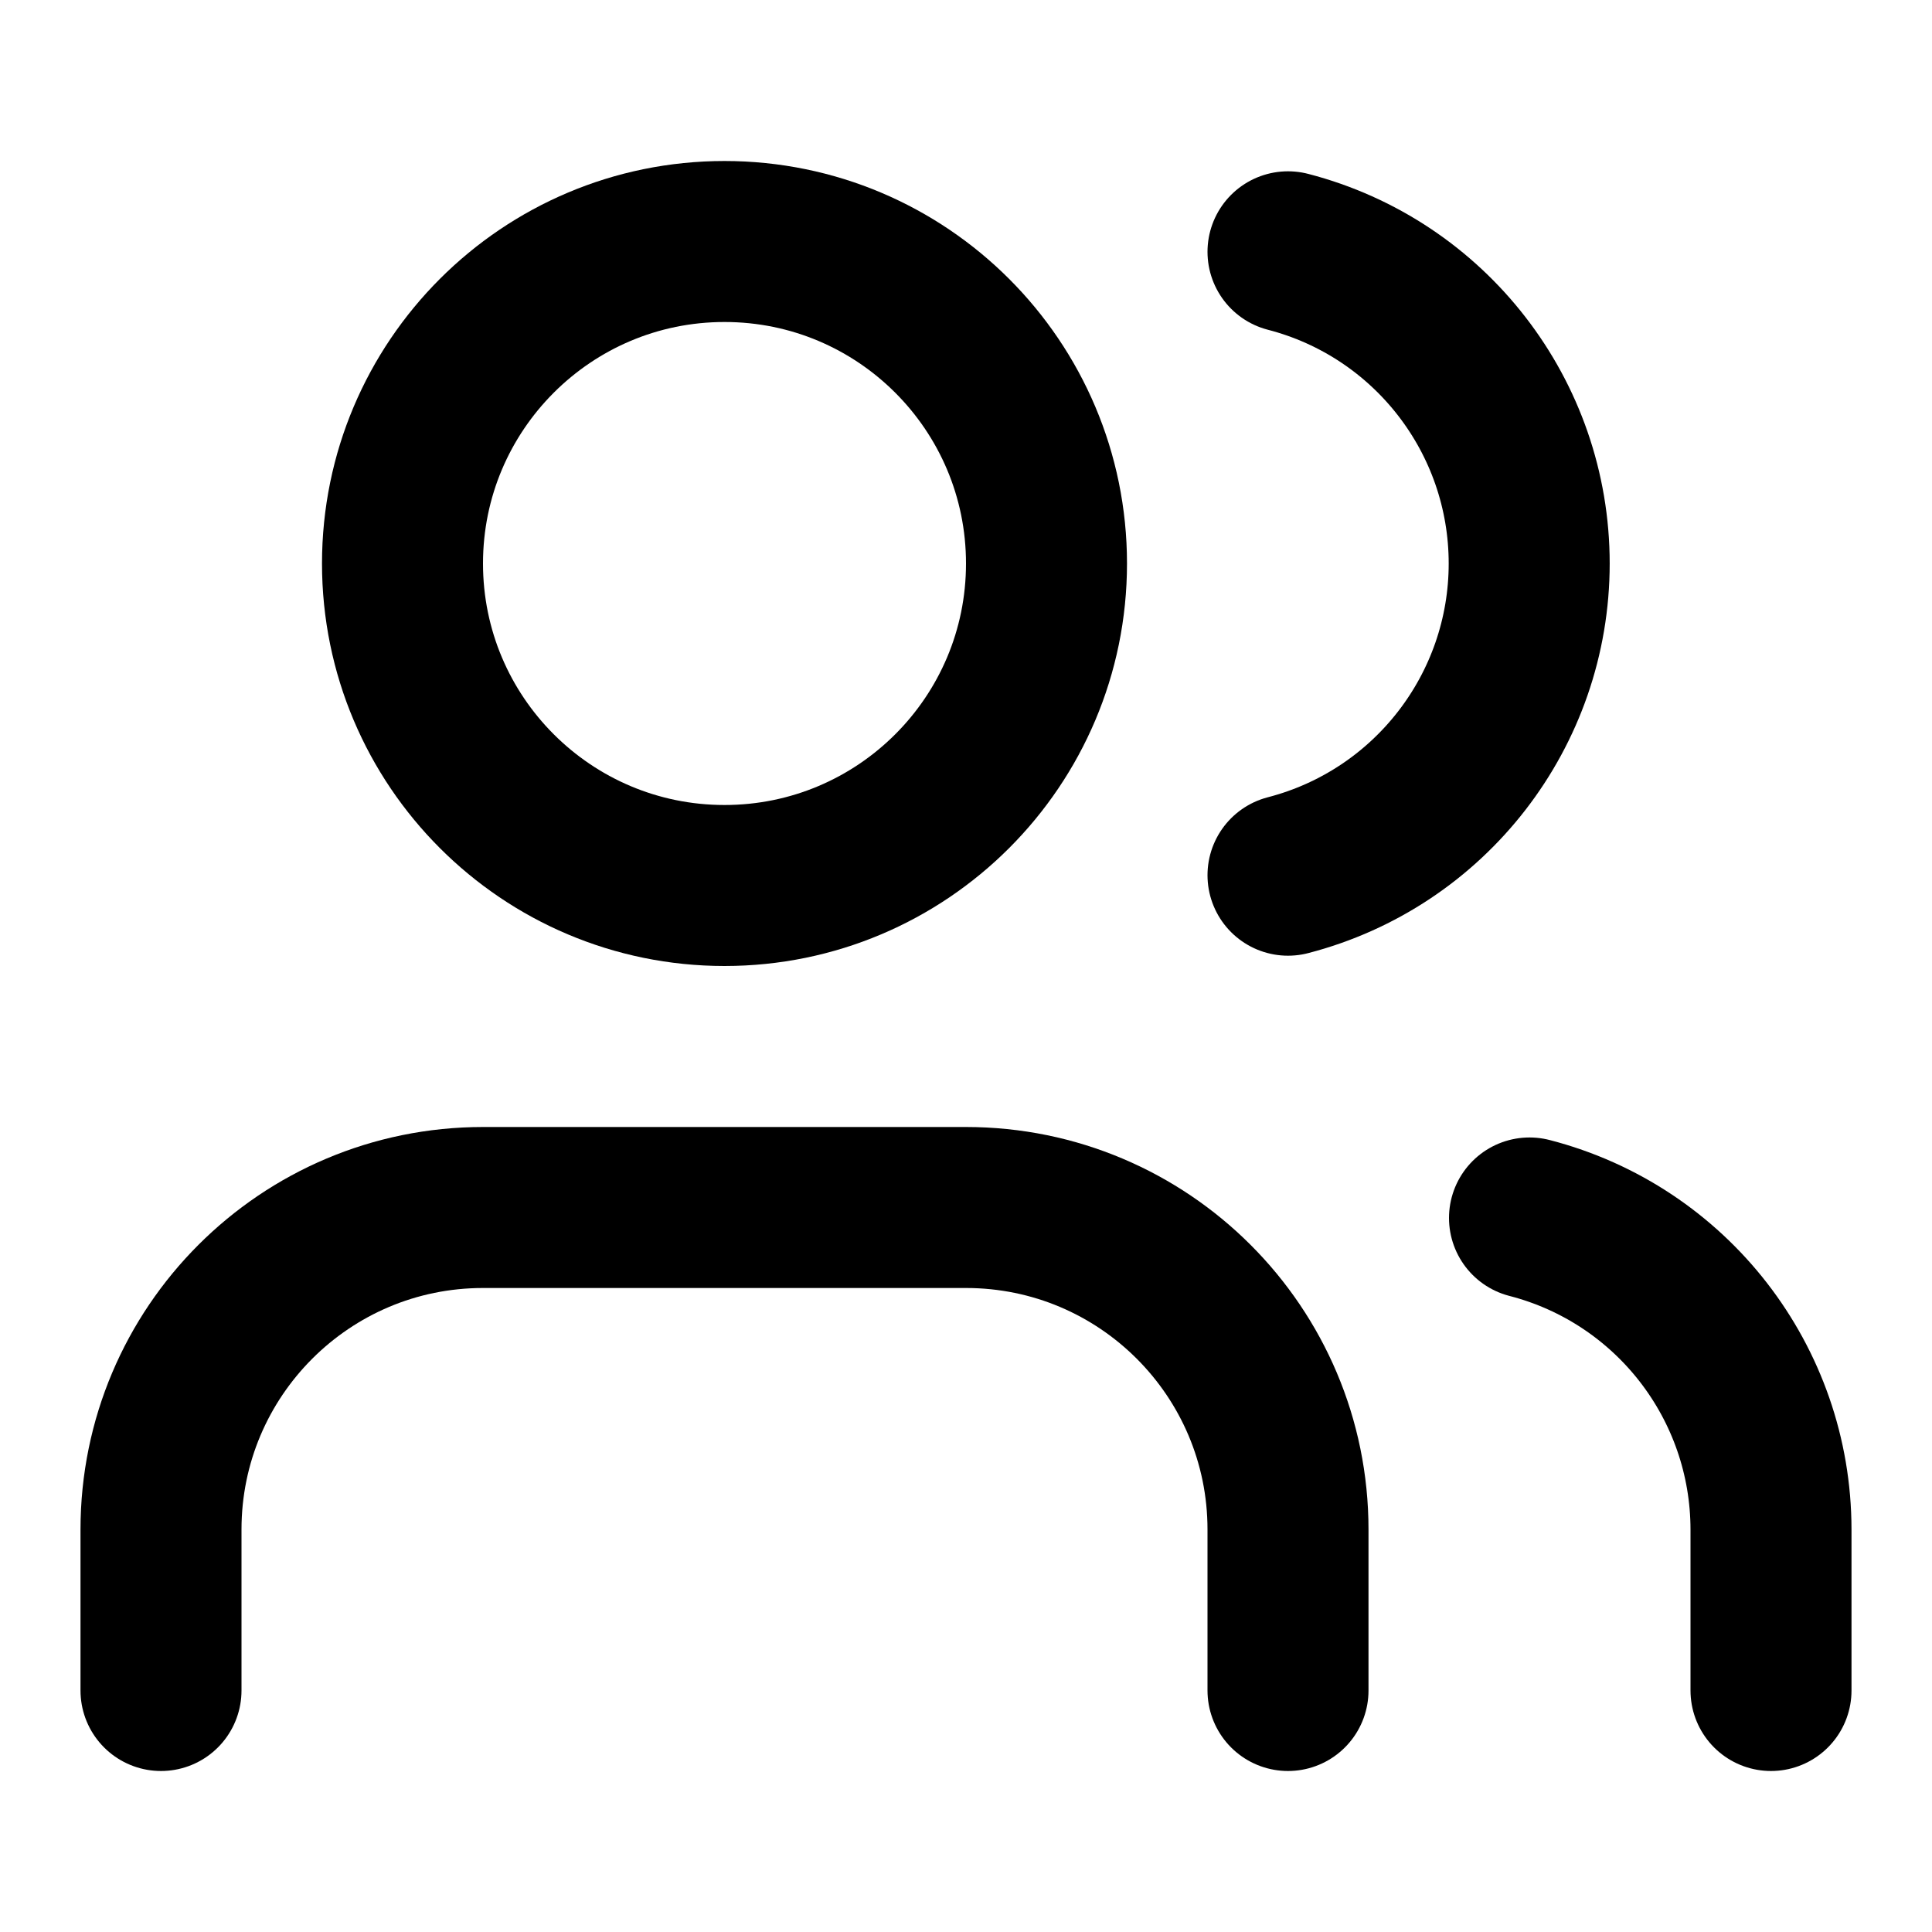
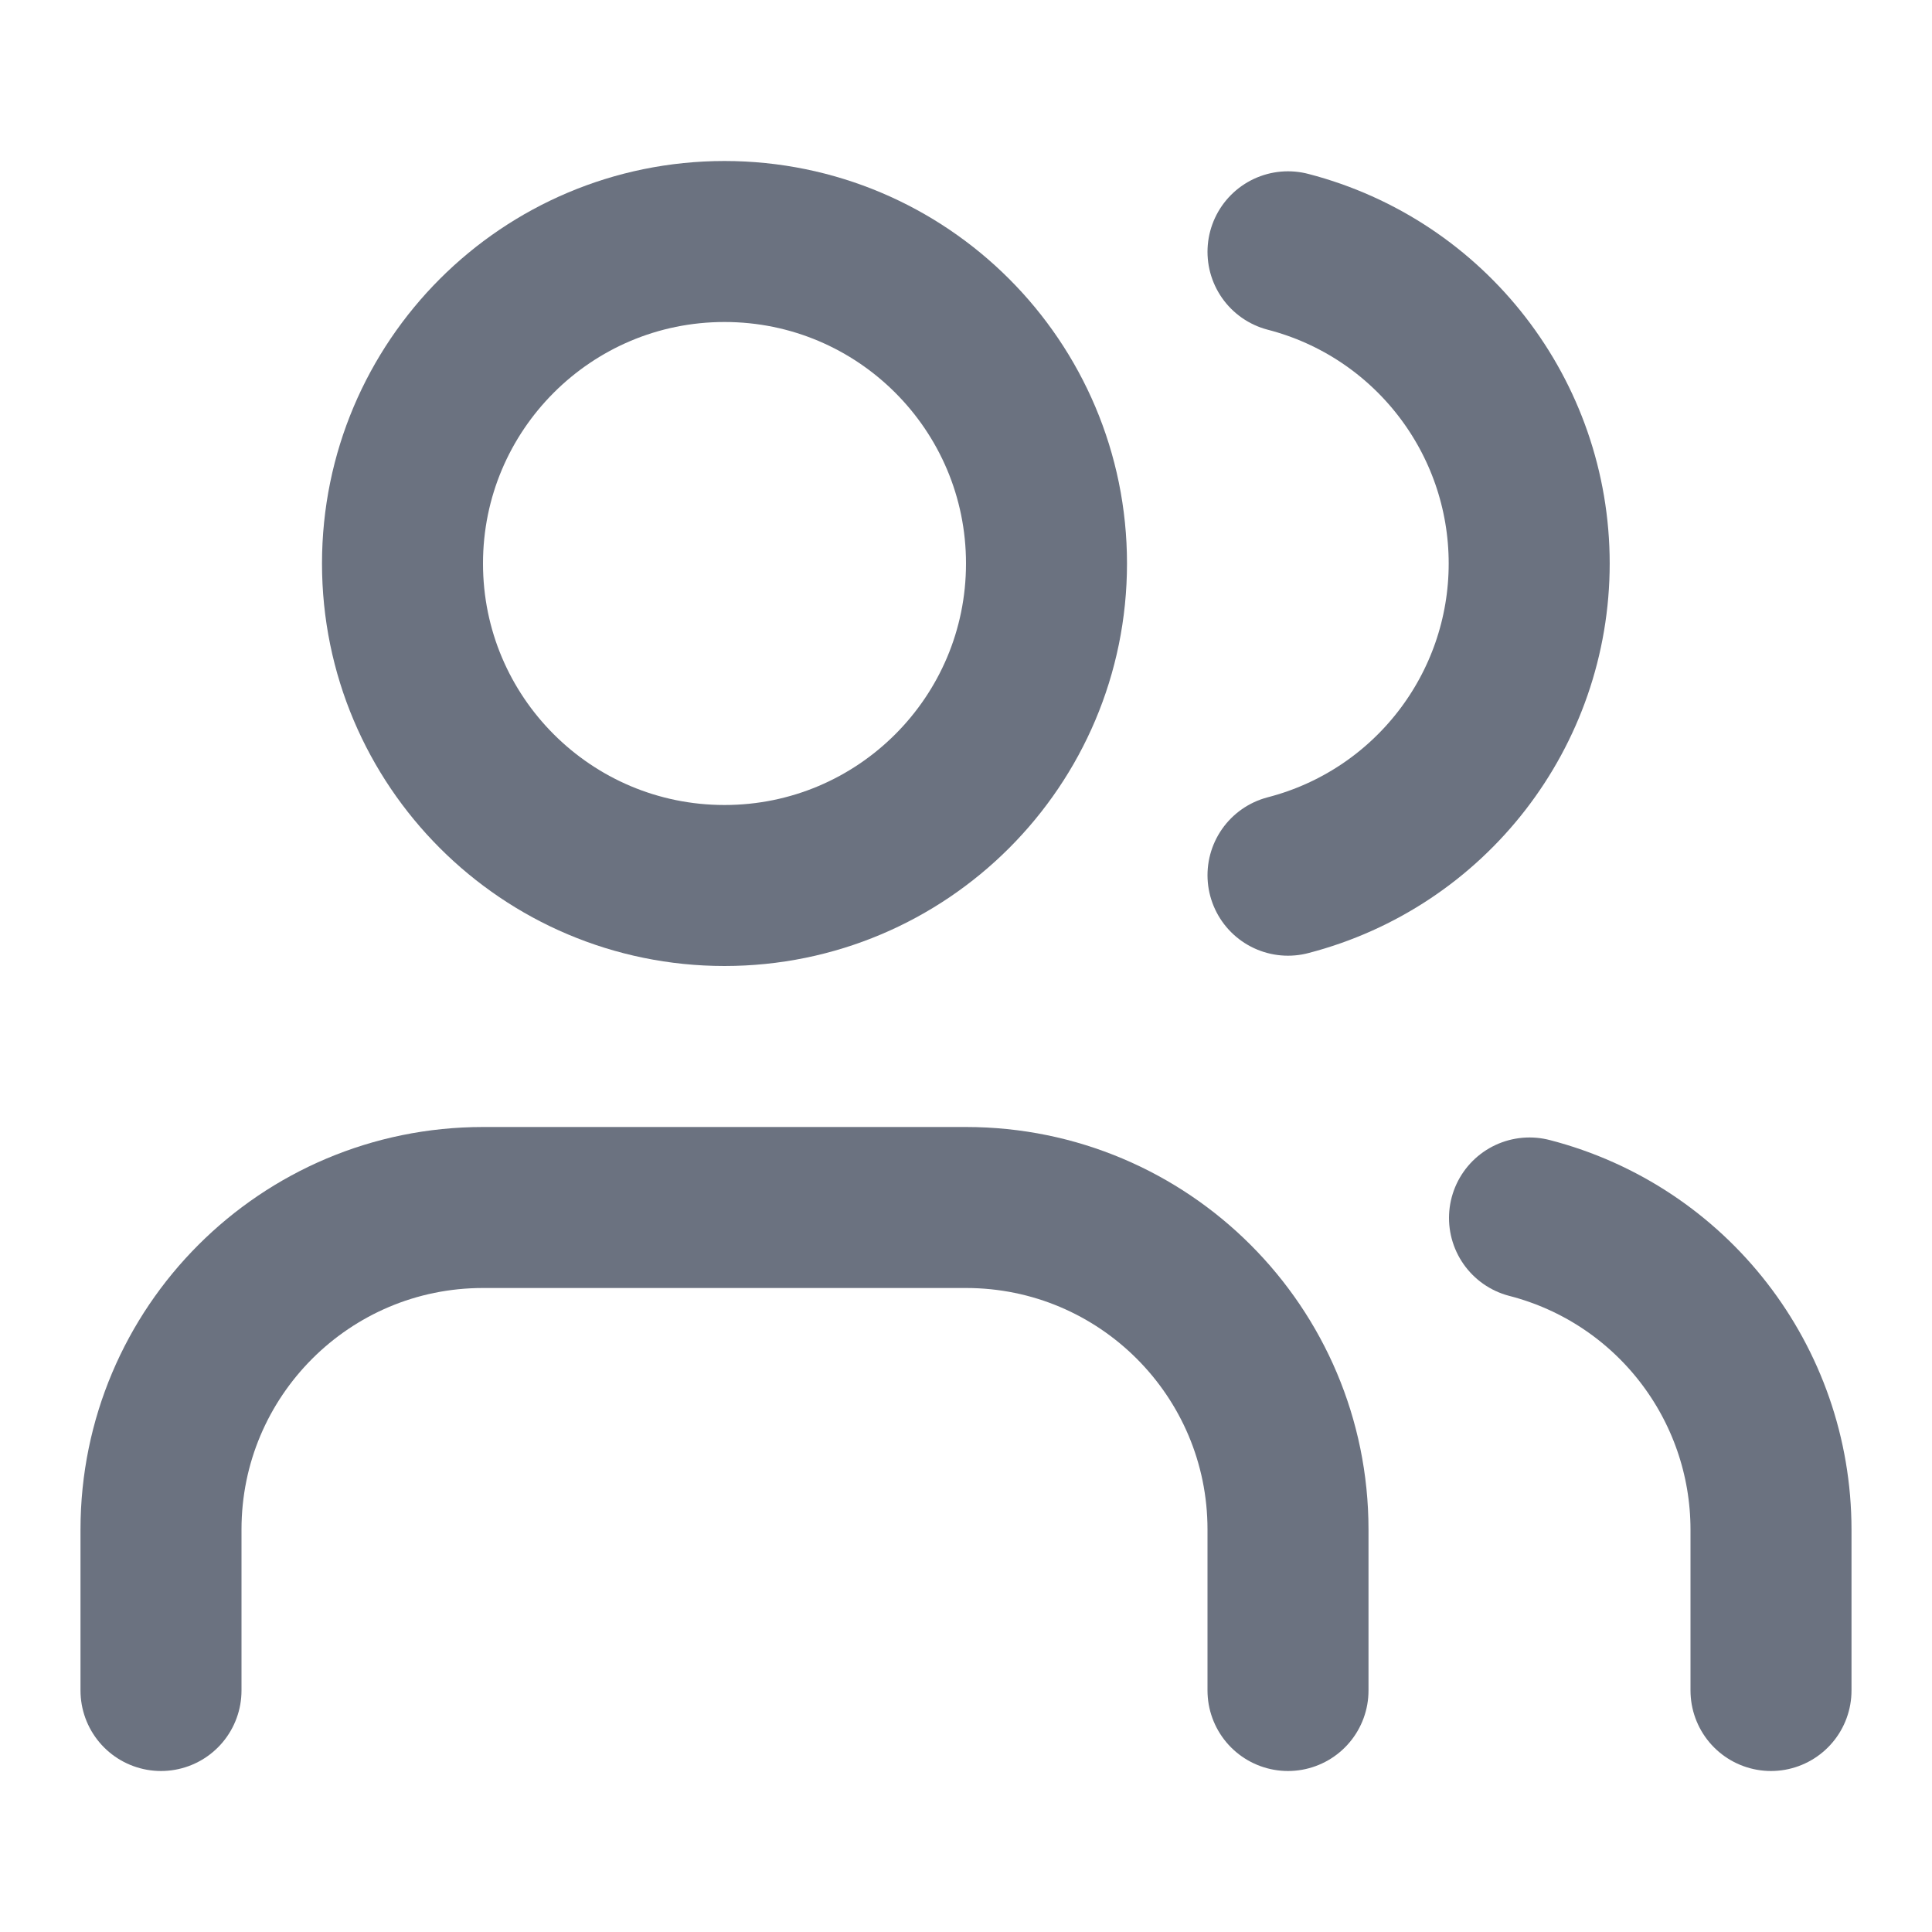
- <svg xmlns="http://www.w3.org/2000/svg" width="24" height="24" viewBox="0 0 24 24" fill="none" stroke="currentColor" stroke-width="2" stroke-linecap="round" stroke-linejoin="round">
+ <svg xmlns="http://www.w3.org/2000/svg" width="24" height="24" viewBox="0 0 24 24" fill="none" stroke="#6B7280" stroke-width="2" stroke-linecap="round" stroke-linejoin="round">
  <path d="M16 21v-2a4 4 0 0 0-4-4H6a4 4 0 0 0-4 4v2" />
  <path d="M16 3.128a4 4 0 0 1 0 7.744" />
  <path d="M22 21v-2a4 4 0 0 0-3-3.87" />
  <circle cx="9" cy="7" r="4" />
</svg>
